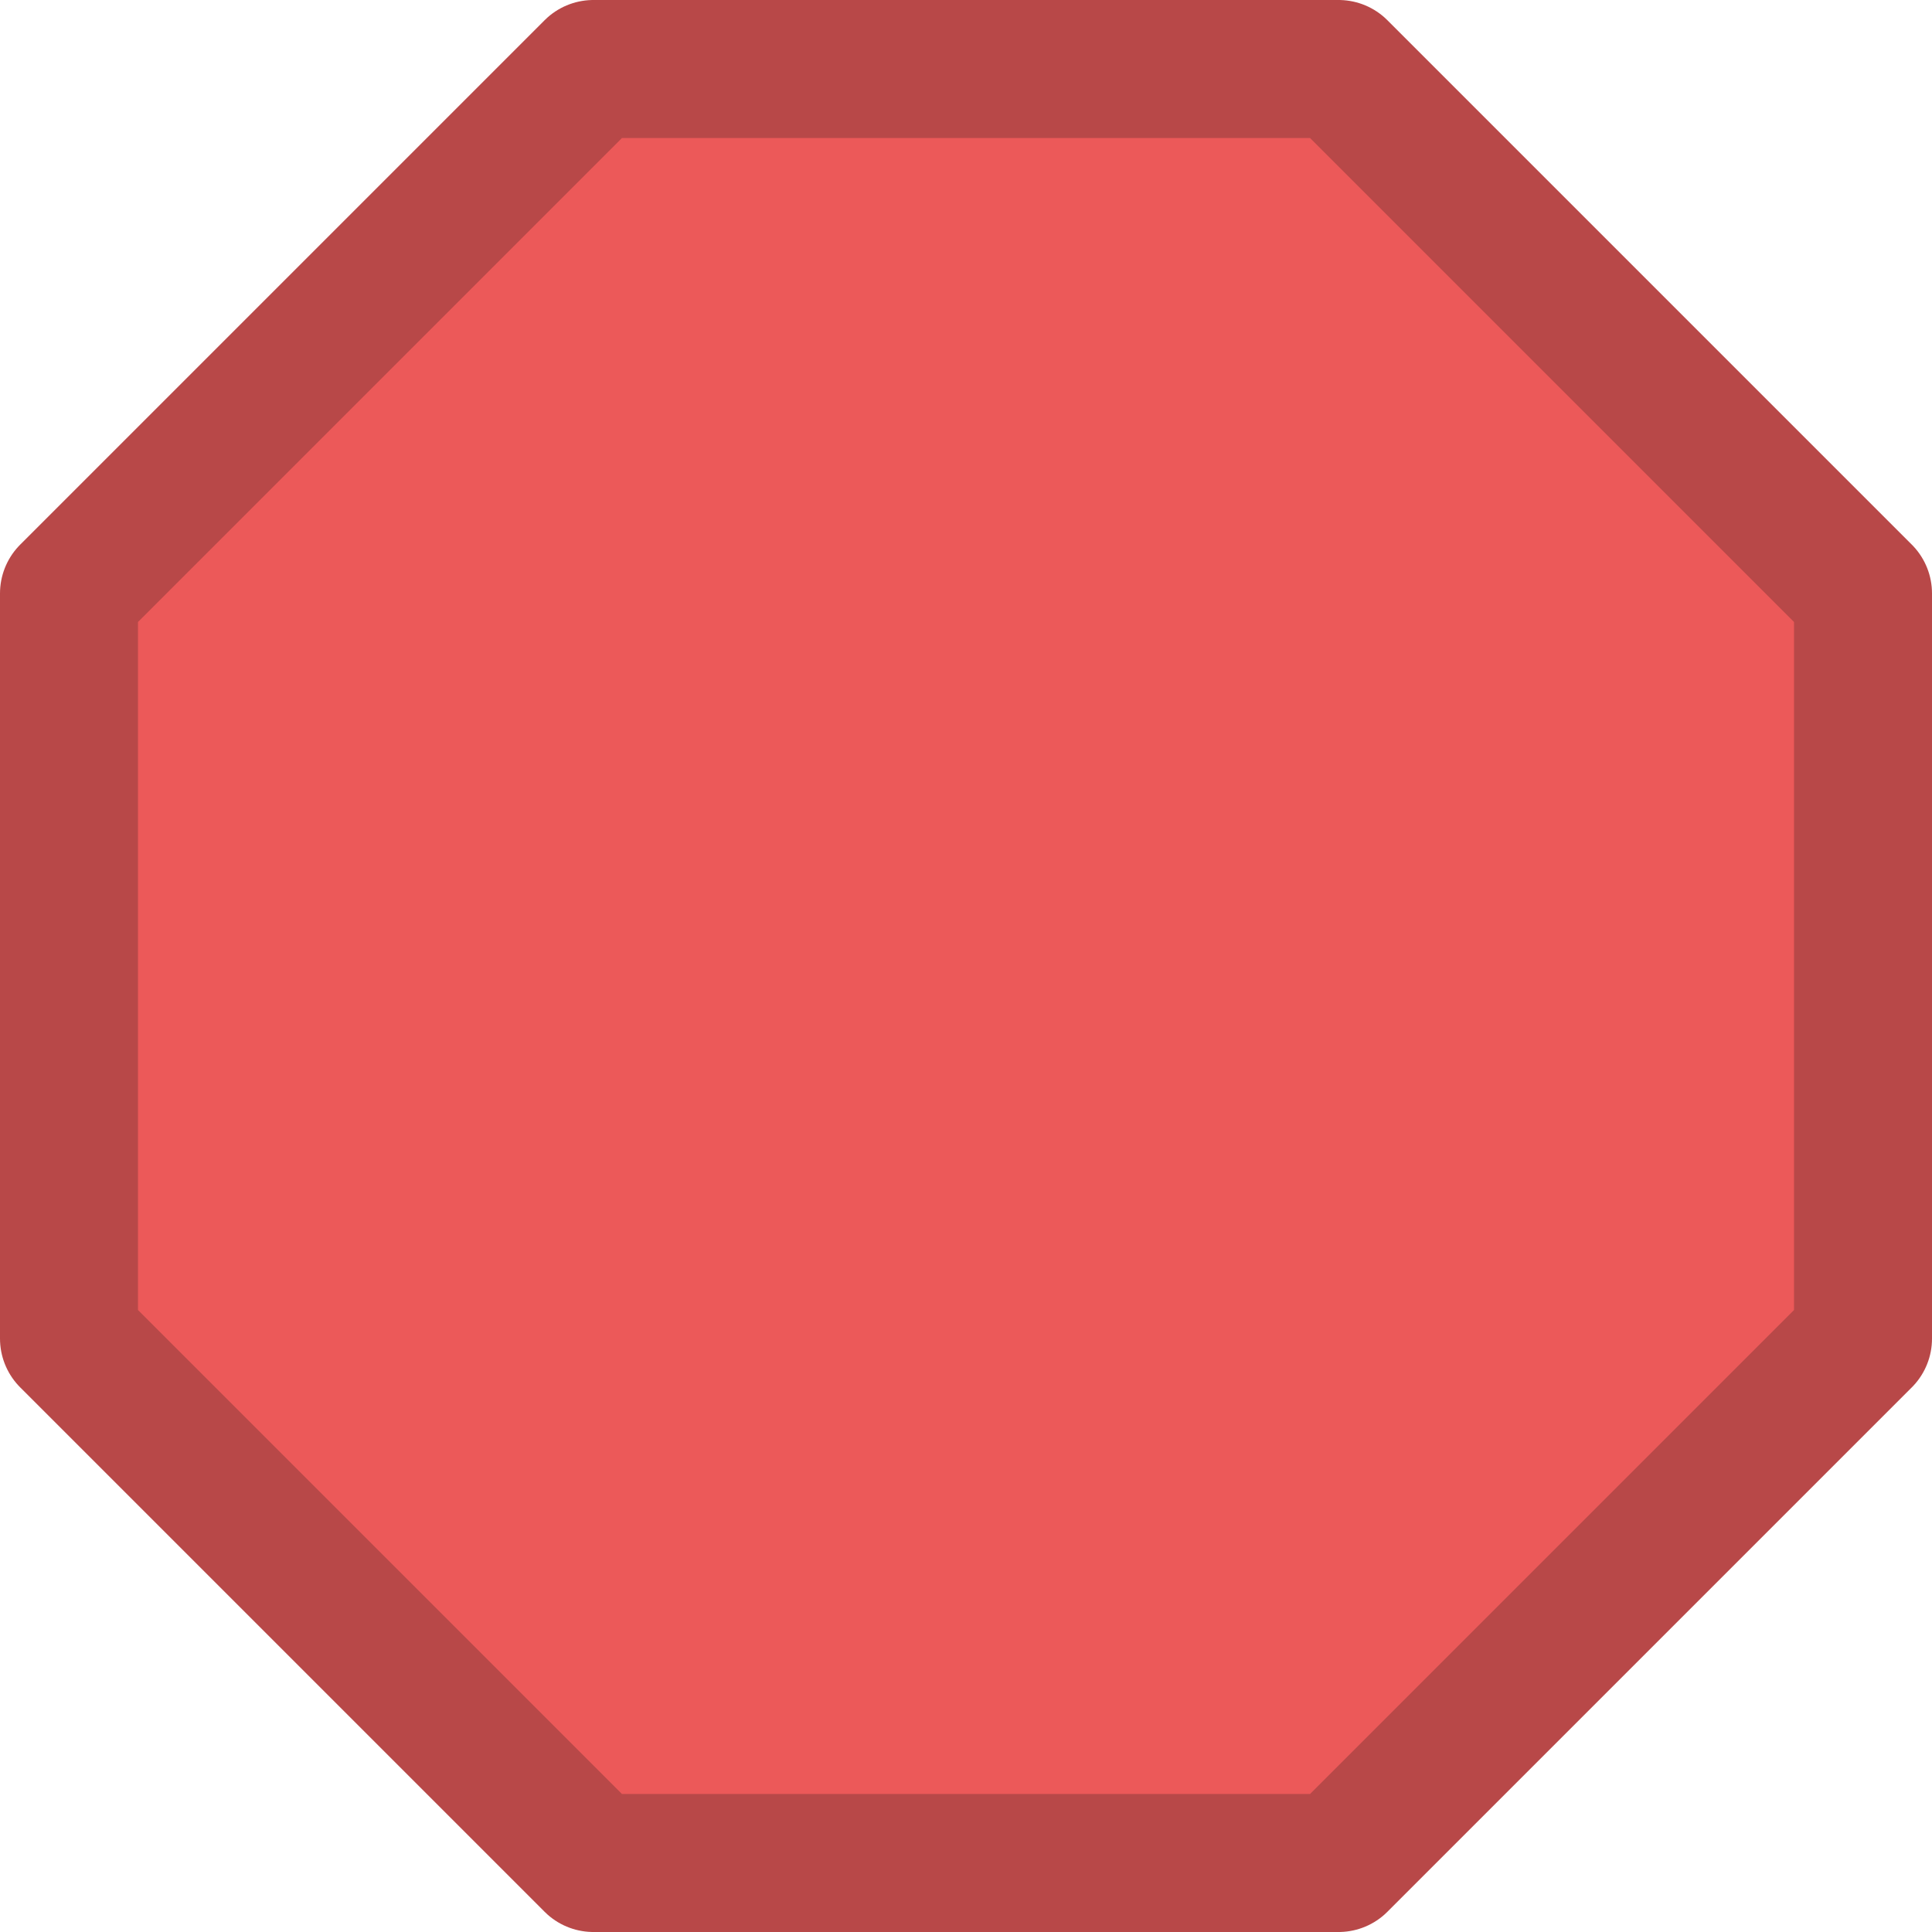
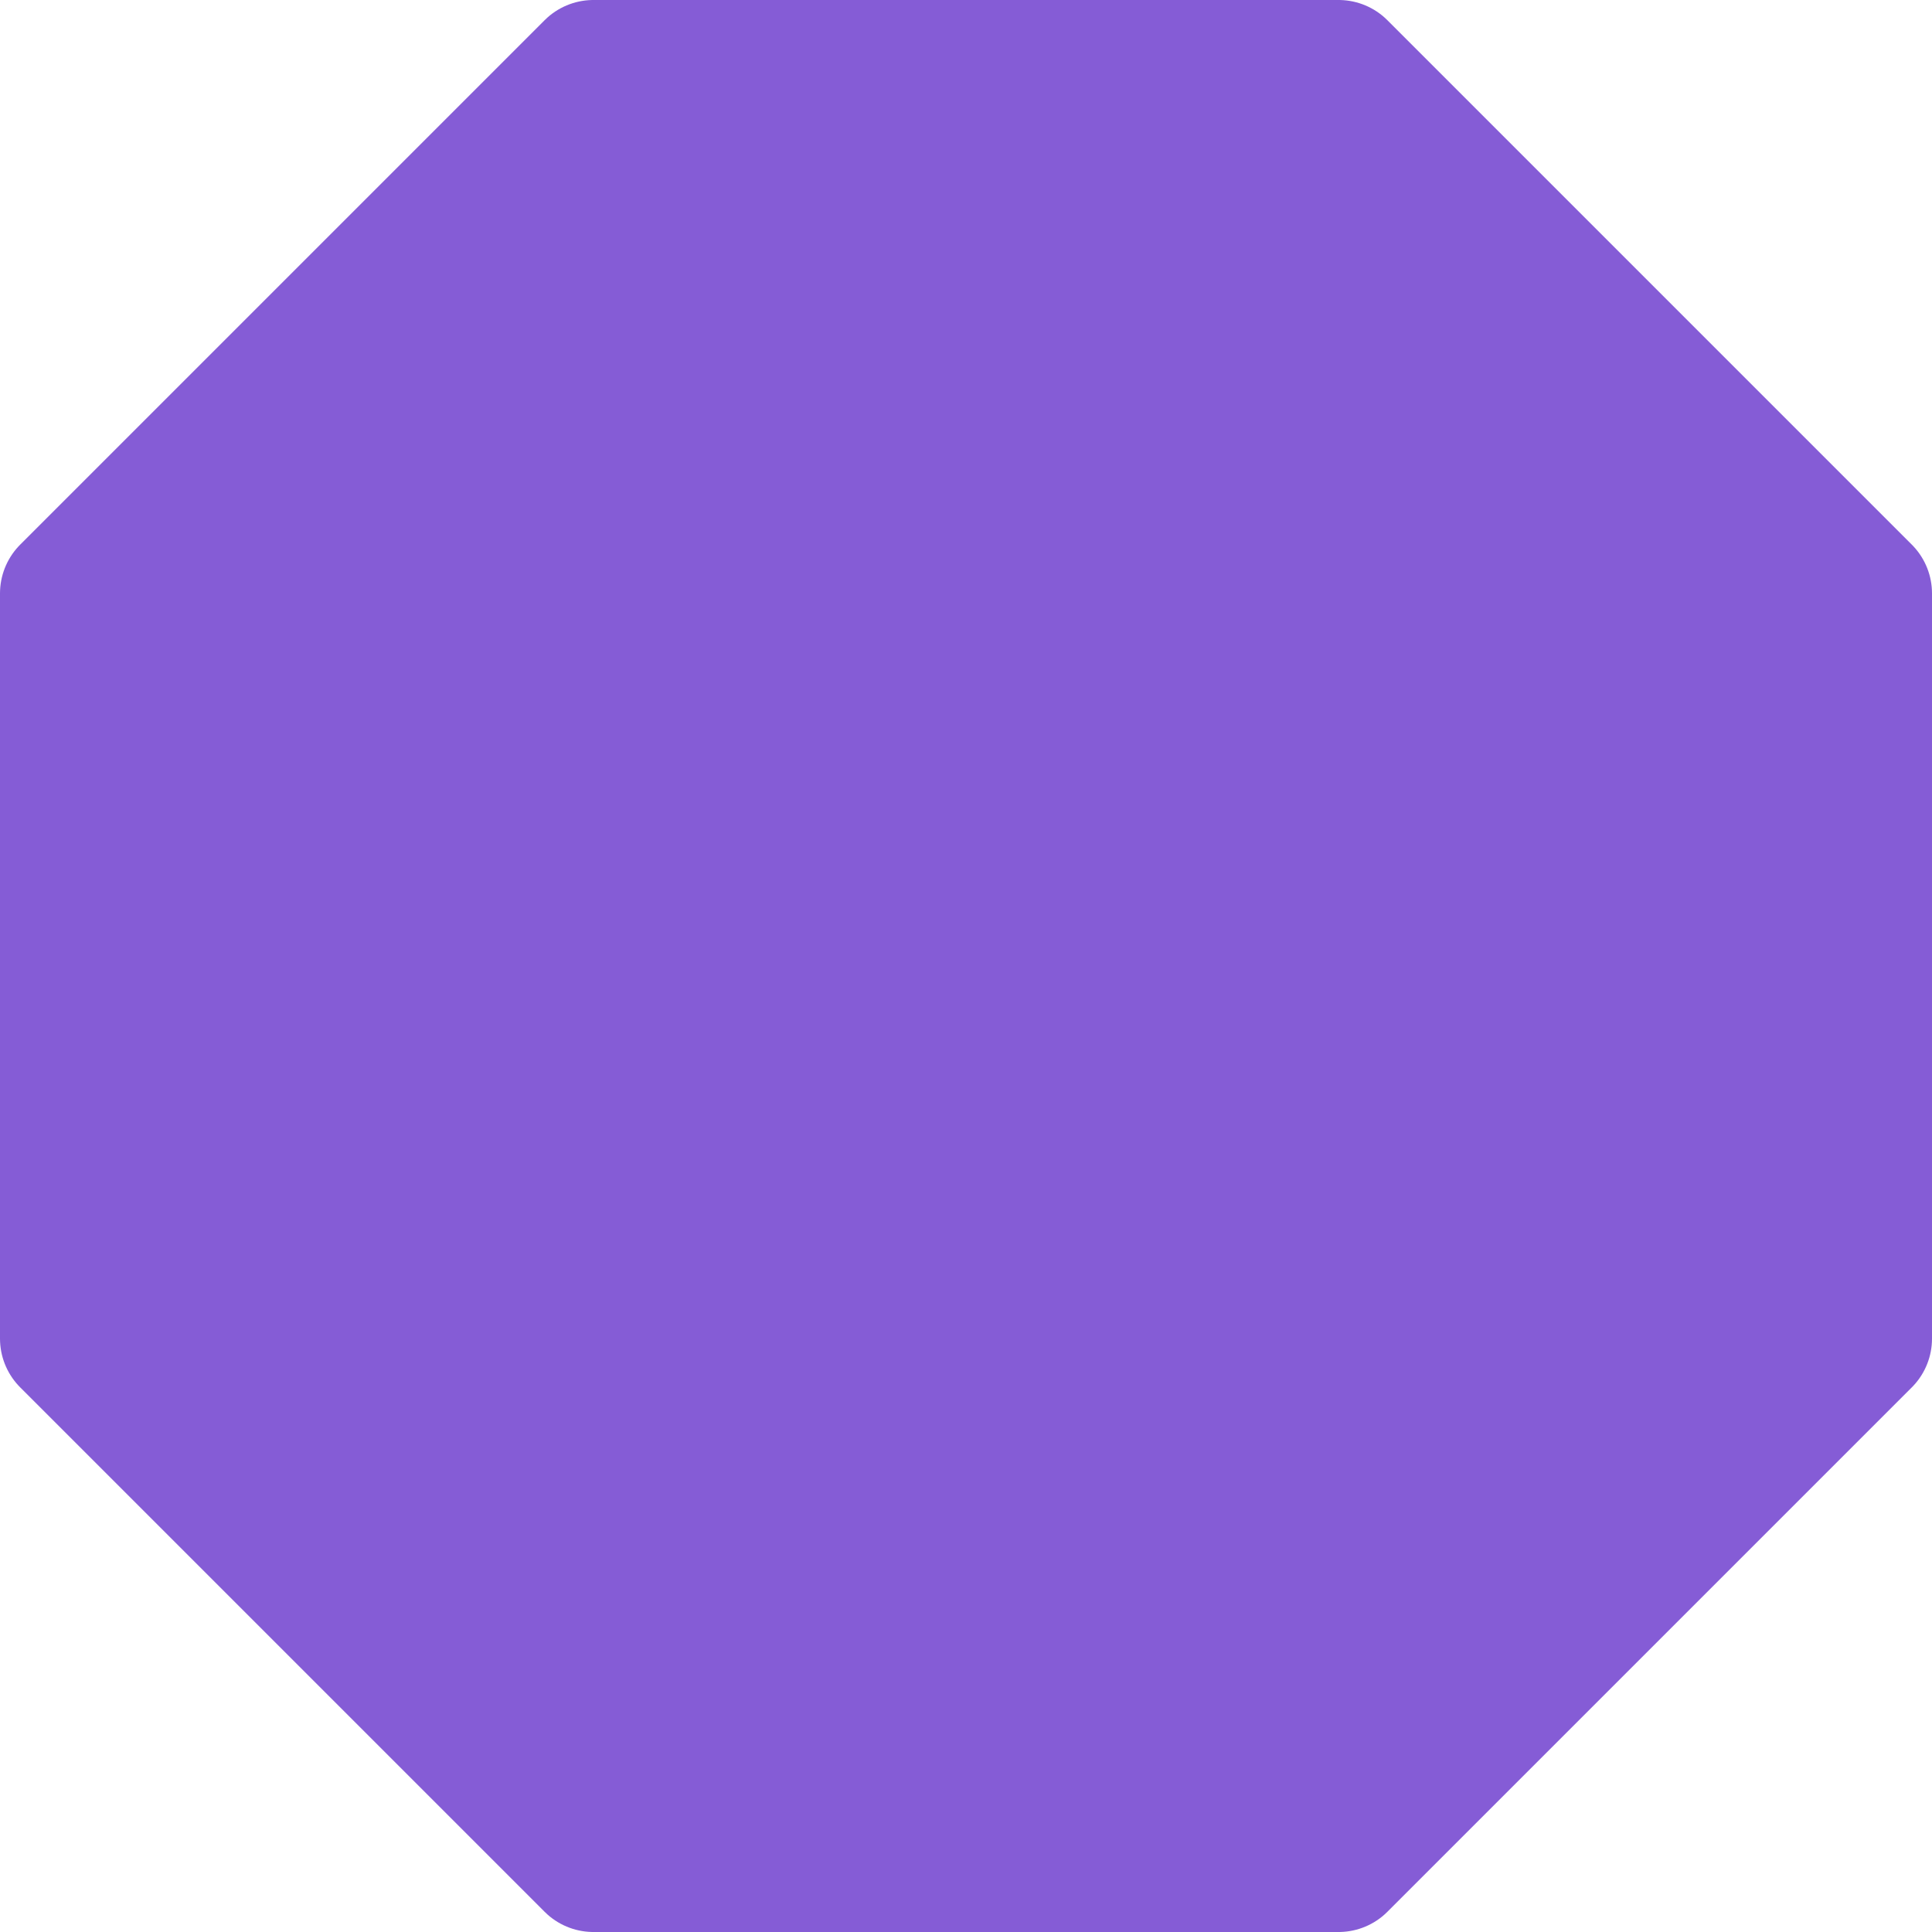
- <svg xmlns="http://www.w3.org/2000/svg" version="1.1" id="Layer_1" x="0px" y="0px" viewBox="0 0 14 14" style="enable-background:new 0 0 14 14;" xml:space="preserve">
-   <style type="text/css">
- 	.st0{fill:#EC5959;stroke:#B84848;stroke-linecap:round;stroke-linejoin:round;stroke-miterlimit:10;}
- </style>
-   <polygon class="st0" points="4.3,0.5 9.7,0.5 13.5,4.3 13.5,9.7 9.7,13.5 4.3,13.5 0.5,9.7 0.5,4.3 " />
+ <svg xmlns="http://www.w3.org/2000/svg" version="1.1" width="14" height="14" viewBox="0,0,14,14">
+   <g transform="translate(-233,-173)">
+     <g fill="#855cd6" stroke="#855cd6" stroke-linecap="round" stroke-linejoin="round" stroke-miterlimit="10">
+       <path d="M237.3,173.5h5.4l3.8,3.8v5.4l-3.8,3.8h-5.4l-3.8,-3.8v-5.4z" />
+     </g>
+   </g>
</svg>
